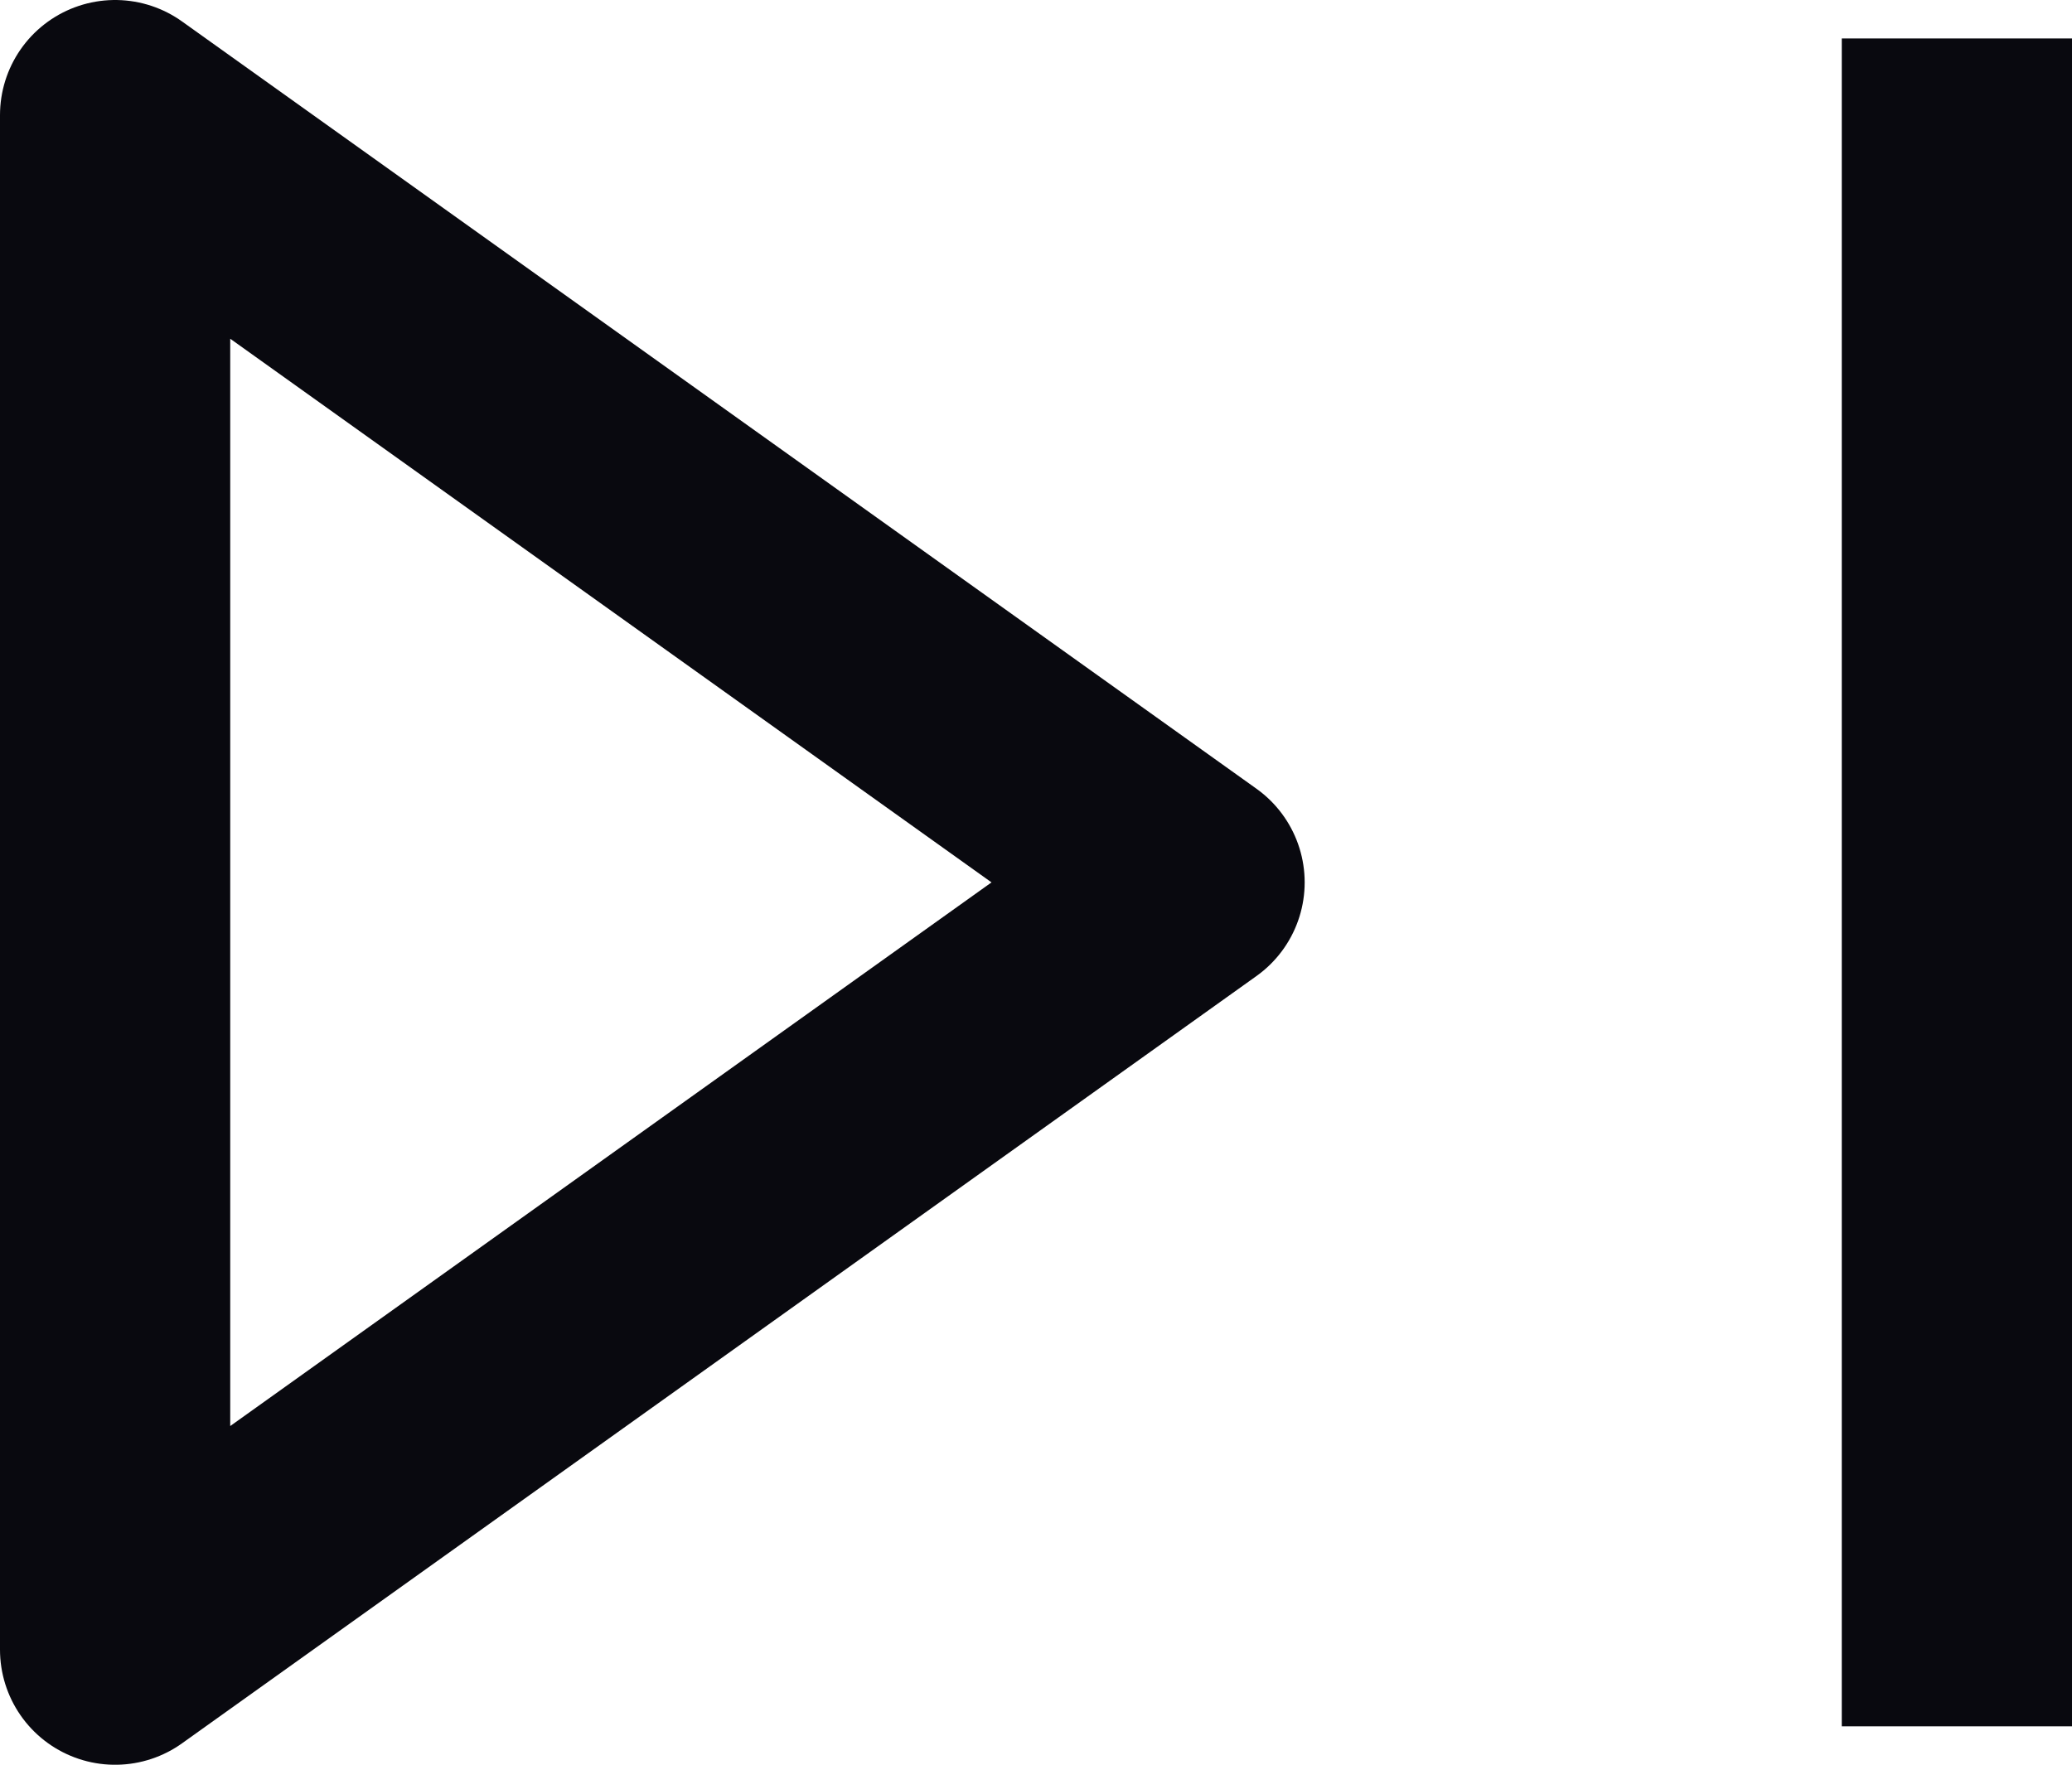
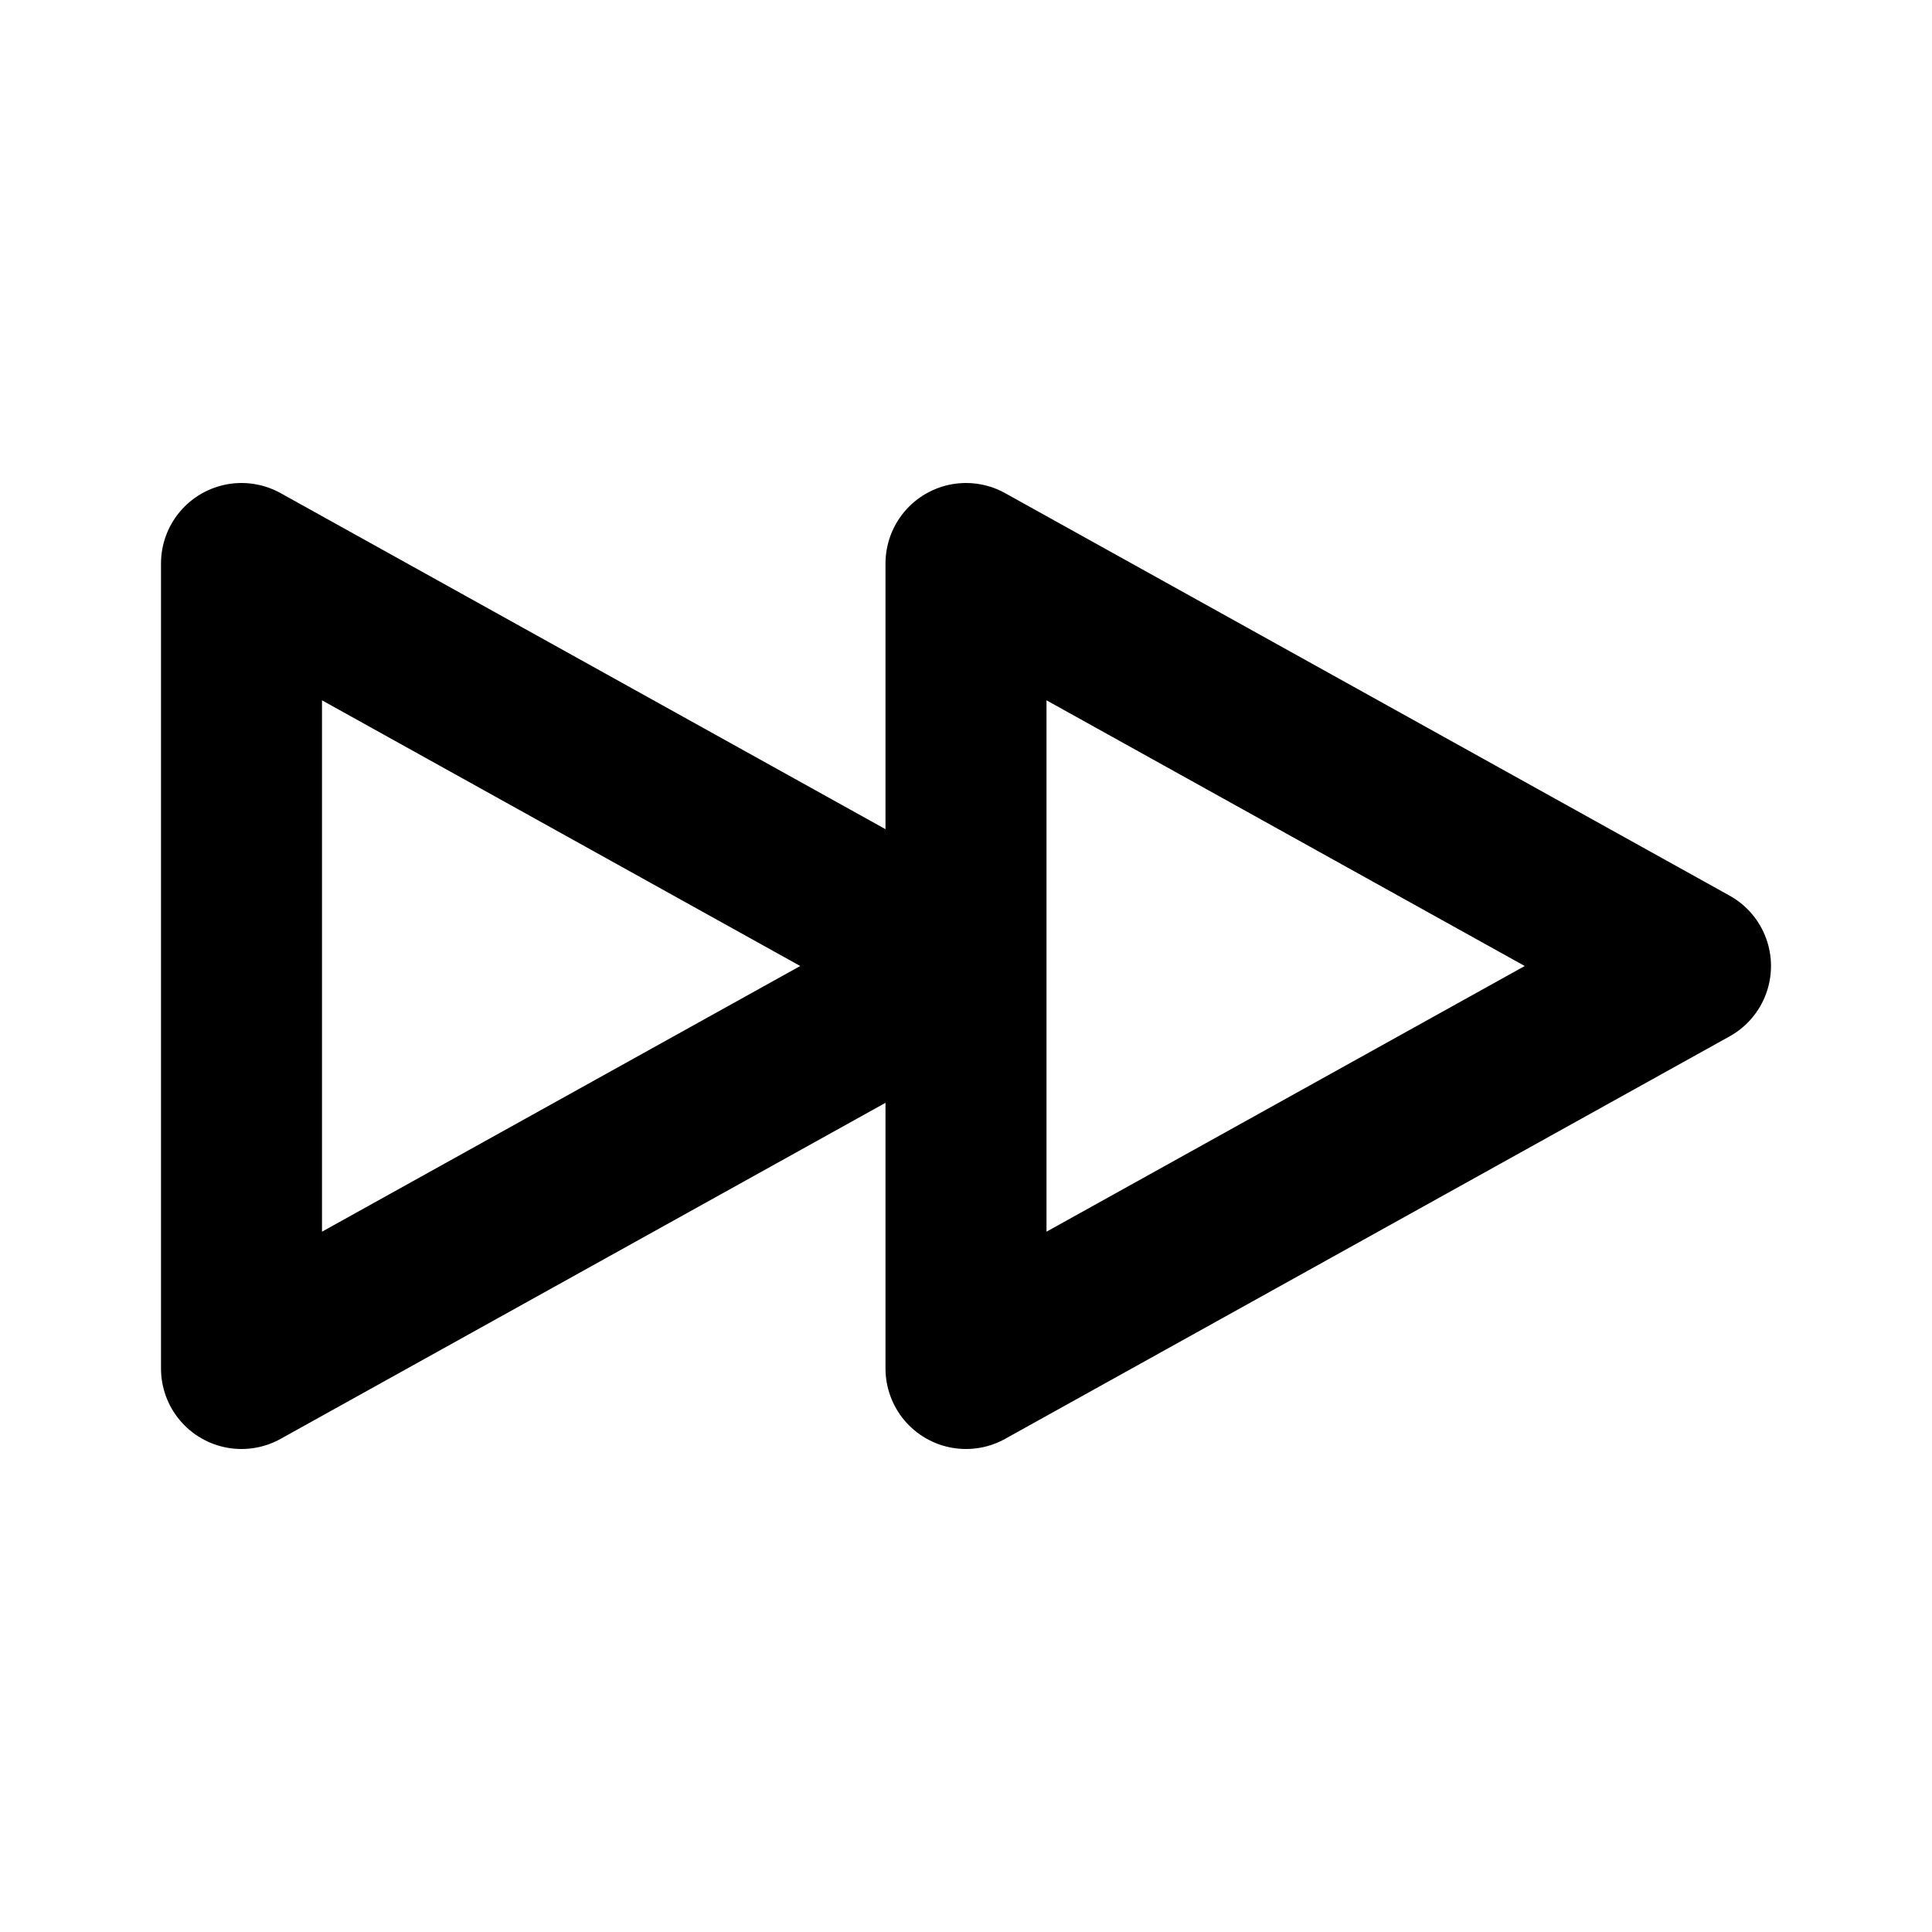
- <svg xmlns="http://www.w3.org/2000/svg" width="18" height="15.333" viewBox="0 0 18 15.333">
-   <path id="Vector" d="M17.216.482V15.148m-16-14V14.482L10.55,7.815Z" transform="translate(-0.216 -0.148)" fill="none" stroke="#09090f" stroke-linejoin="round" stroke-width="2" />
+ <svg xmlns="http://www.w3.org/2000/svg" viewBox="0 0 24 24" fill="none">
+   <g id="SVGRepo_bgCarrier" stroke-width="0" />
+   <g id="SVGRepo_tracerCarrier" stroke-linecap="round" stroke-linejoin="round" />
+   <g id="SVGRepo_iconCarrier">
+     <g id="Media / Forward">
+       <path id="Vector" d="M12 12V7L21 12L12 17V12ZM12 12L3 17V7L12 12Z" stroke="#000000" stroke-width="2" stroke-linecap="round" stroke-linejoin="round" />
+     </g>
+   </g>
</svg>
